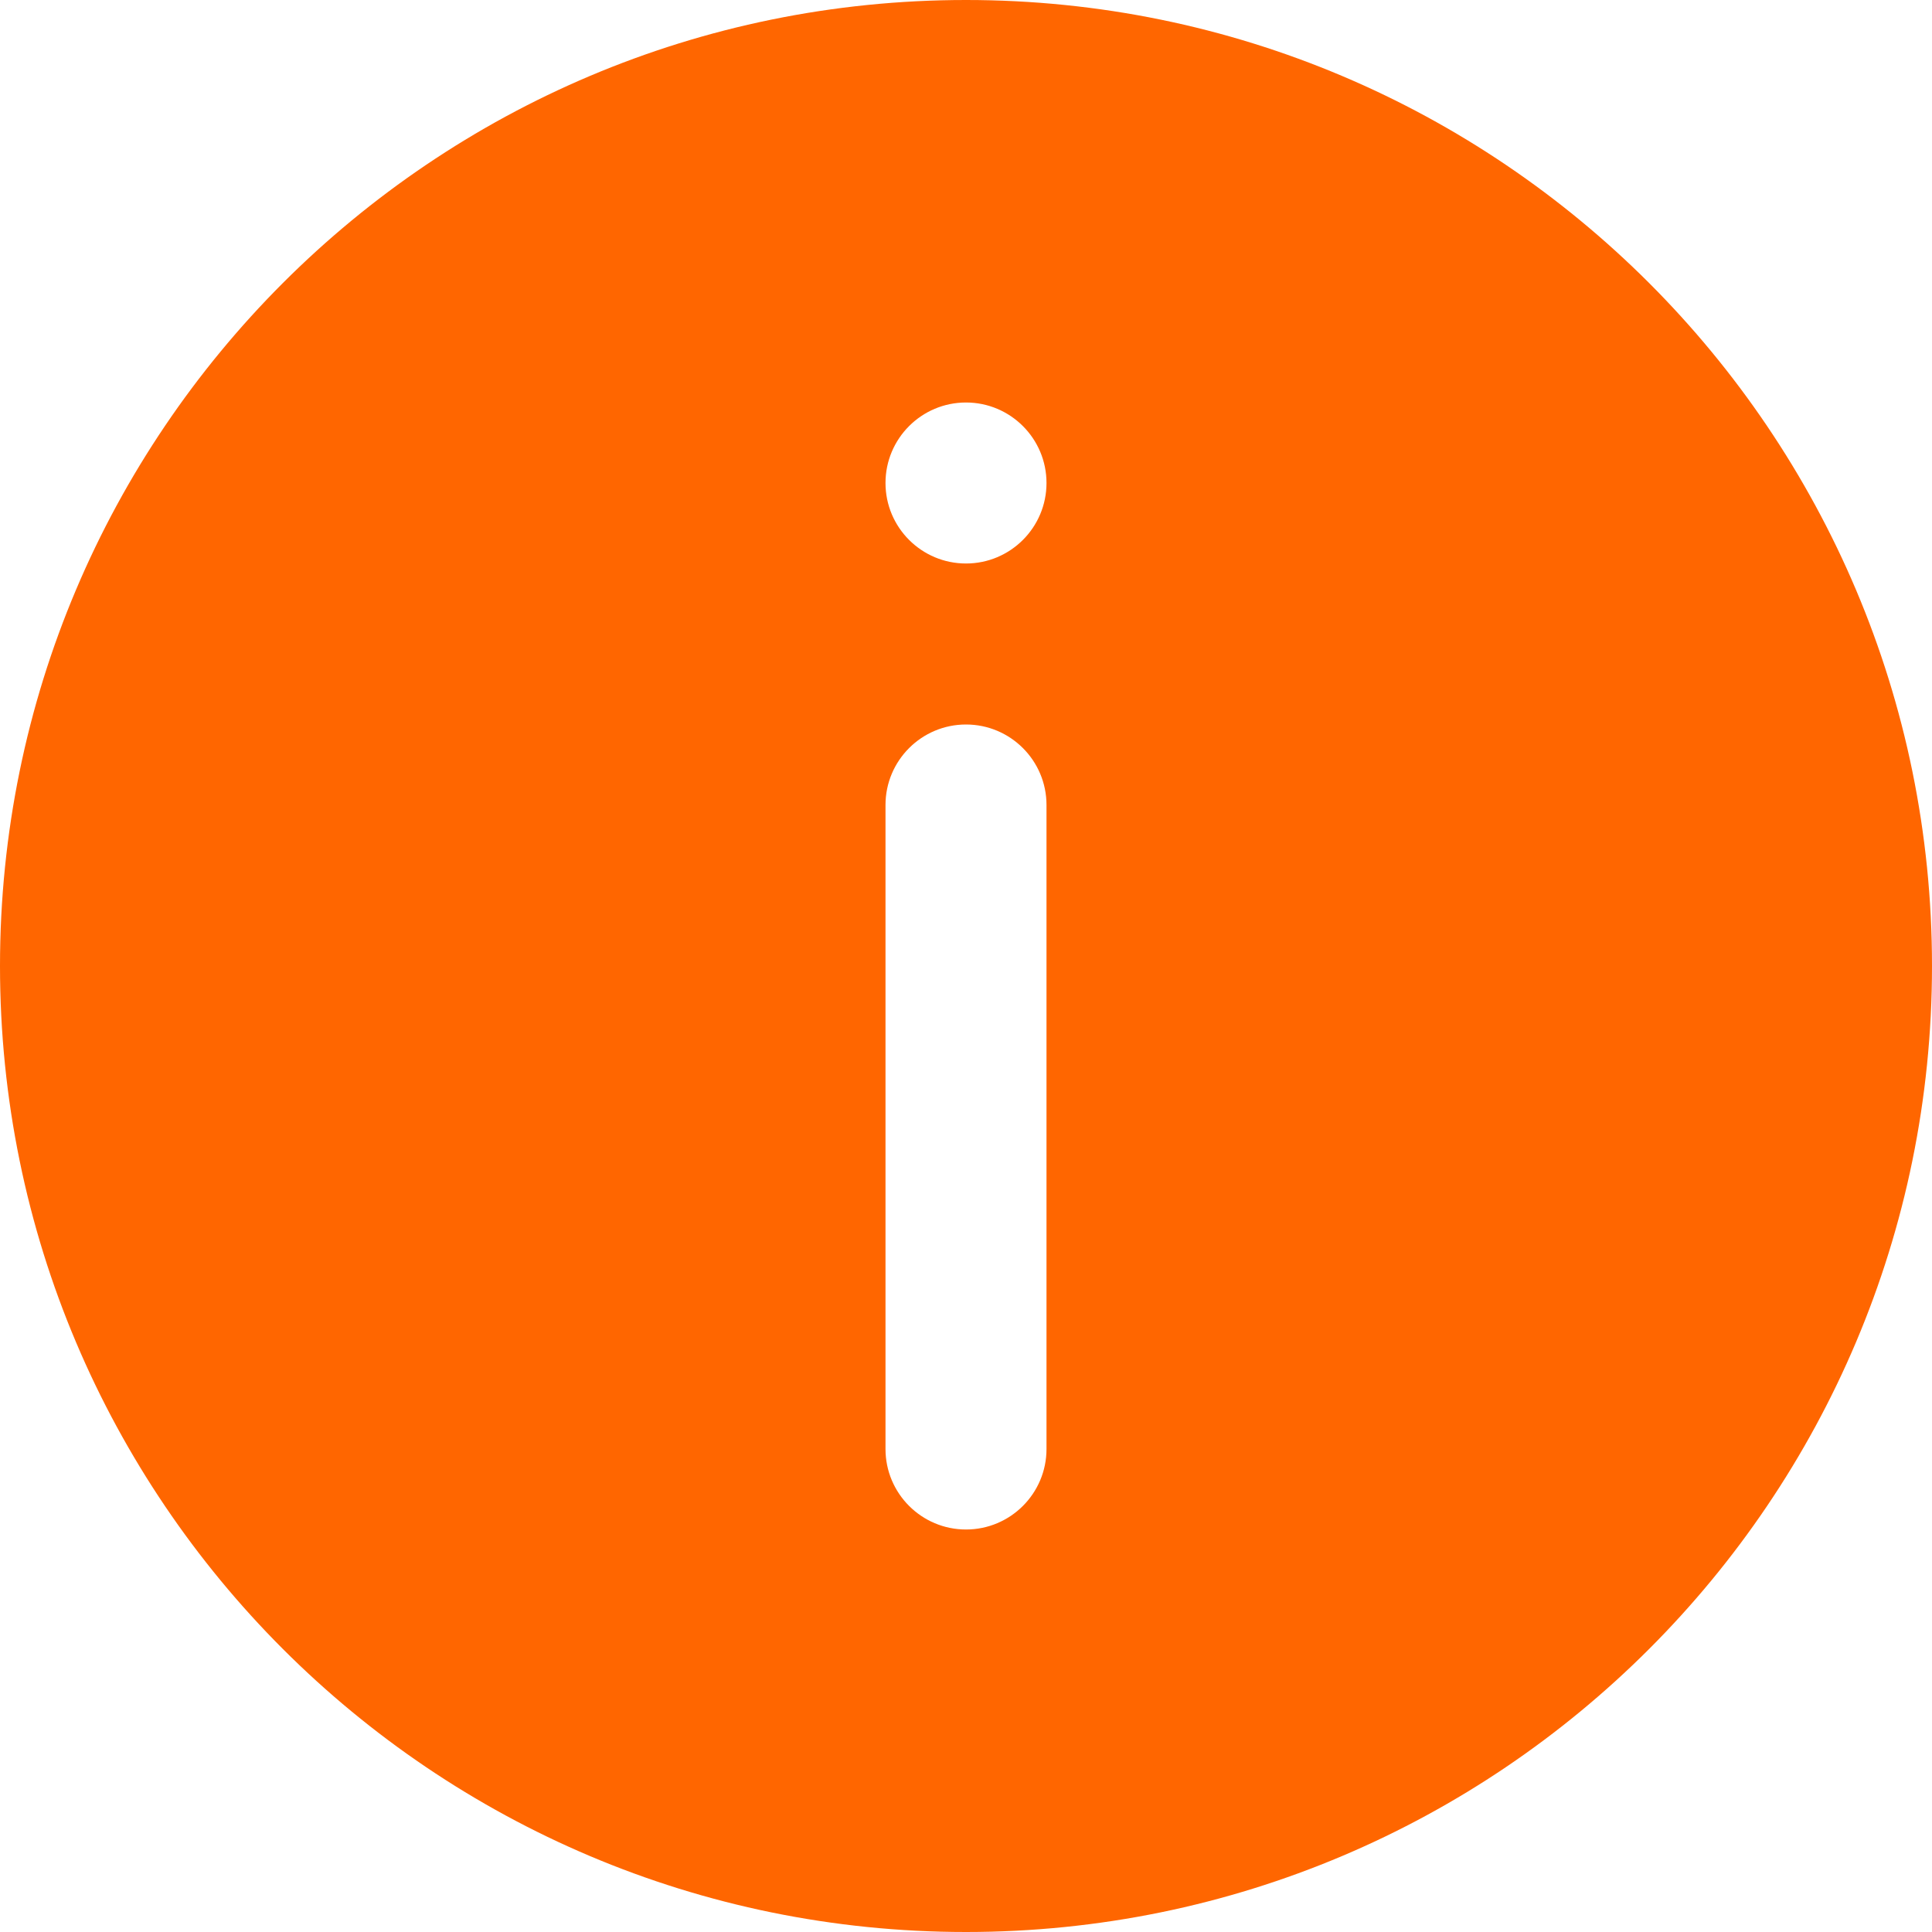
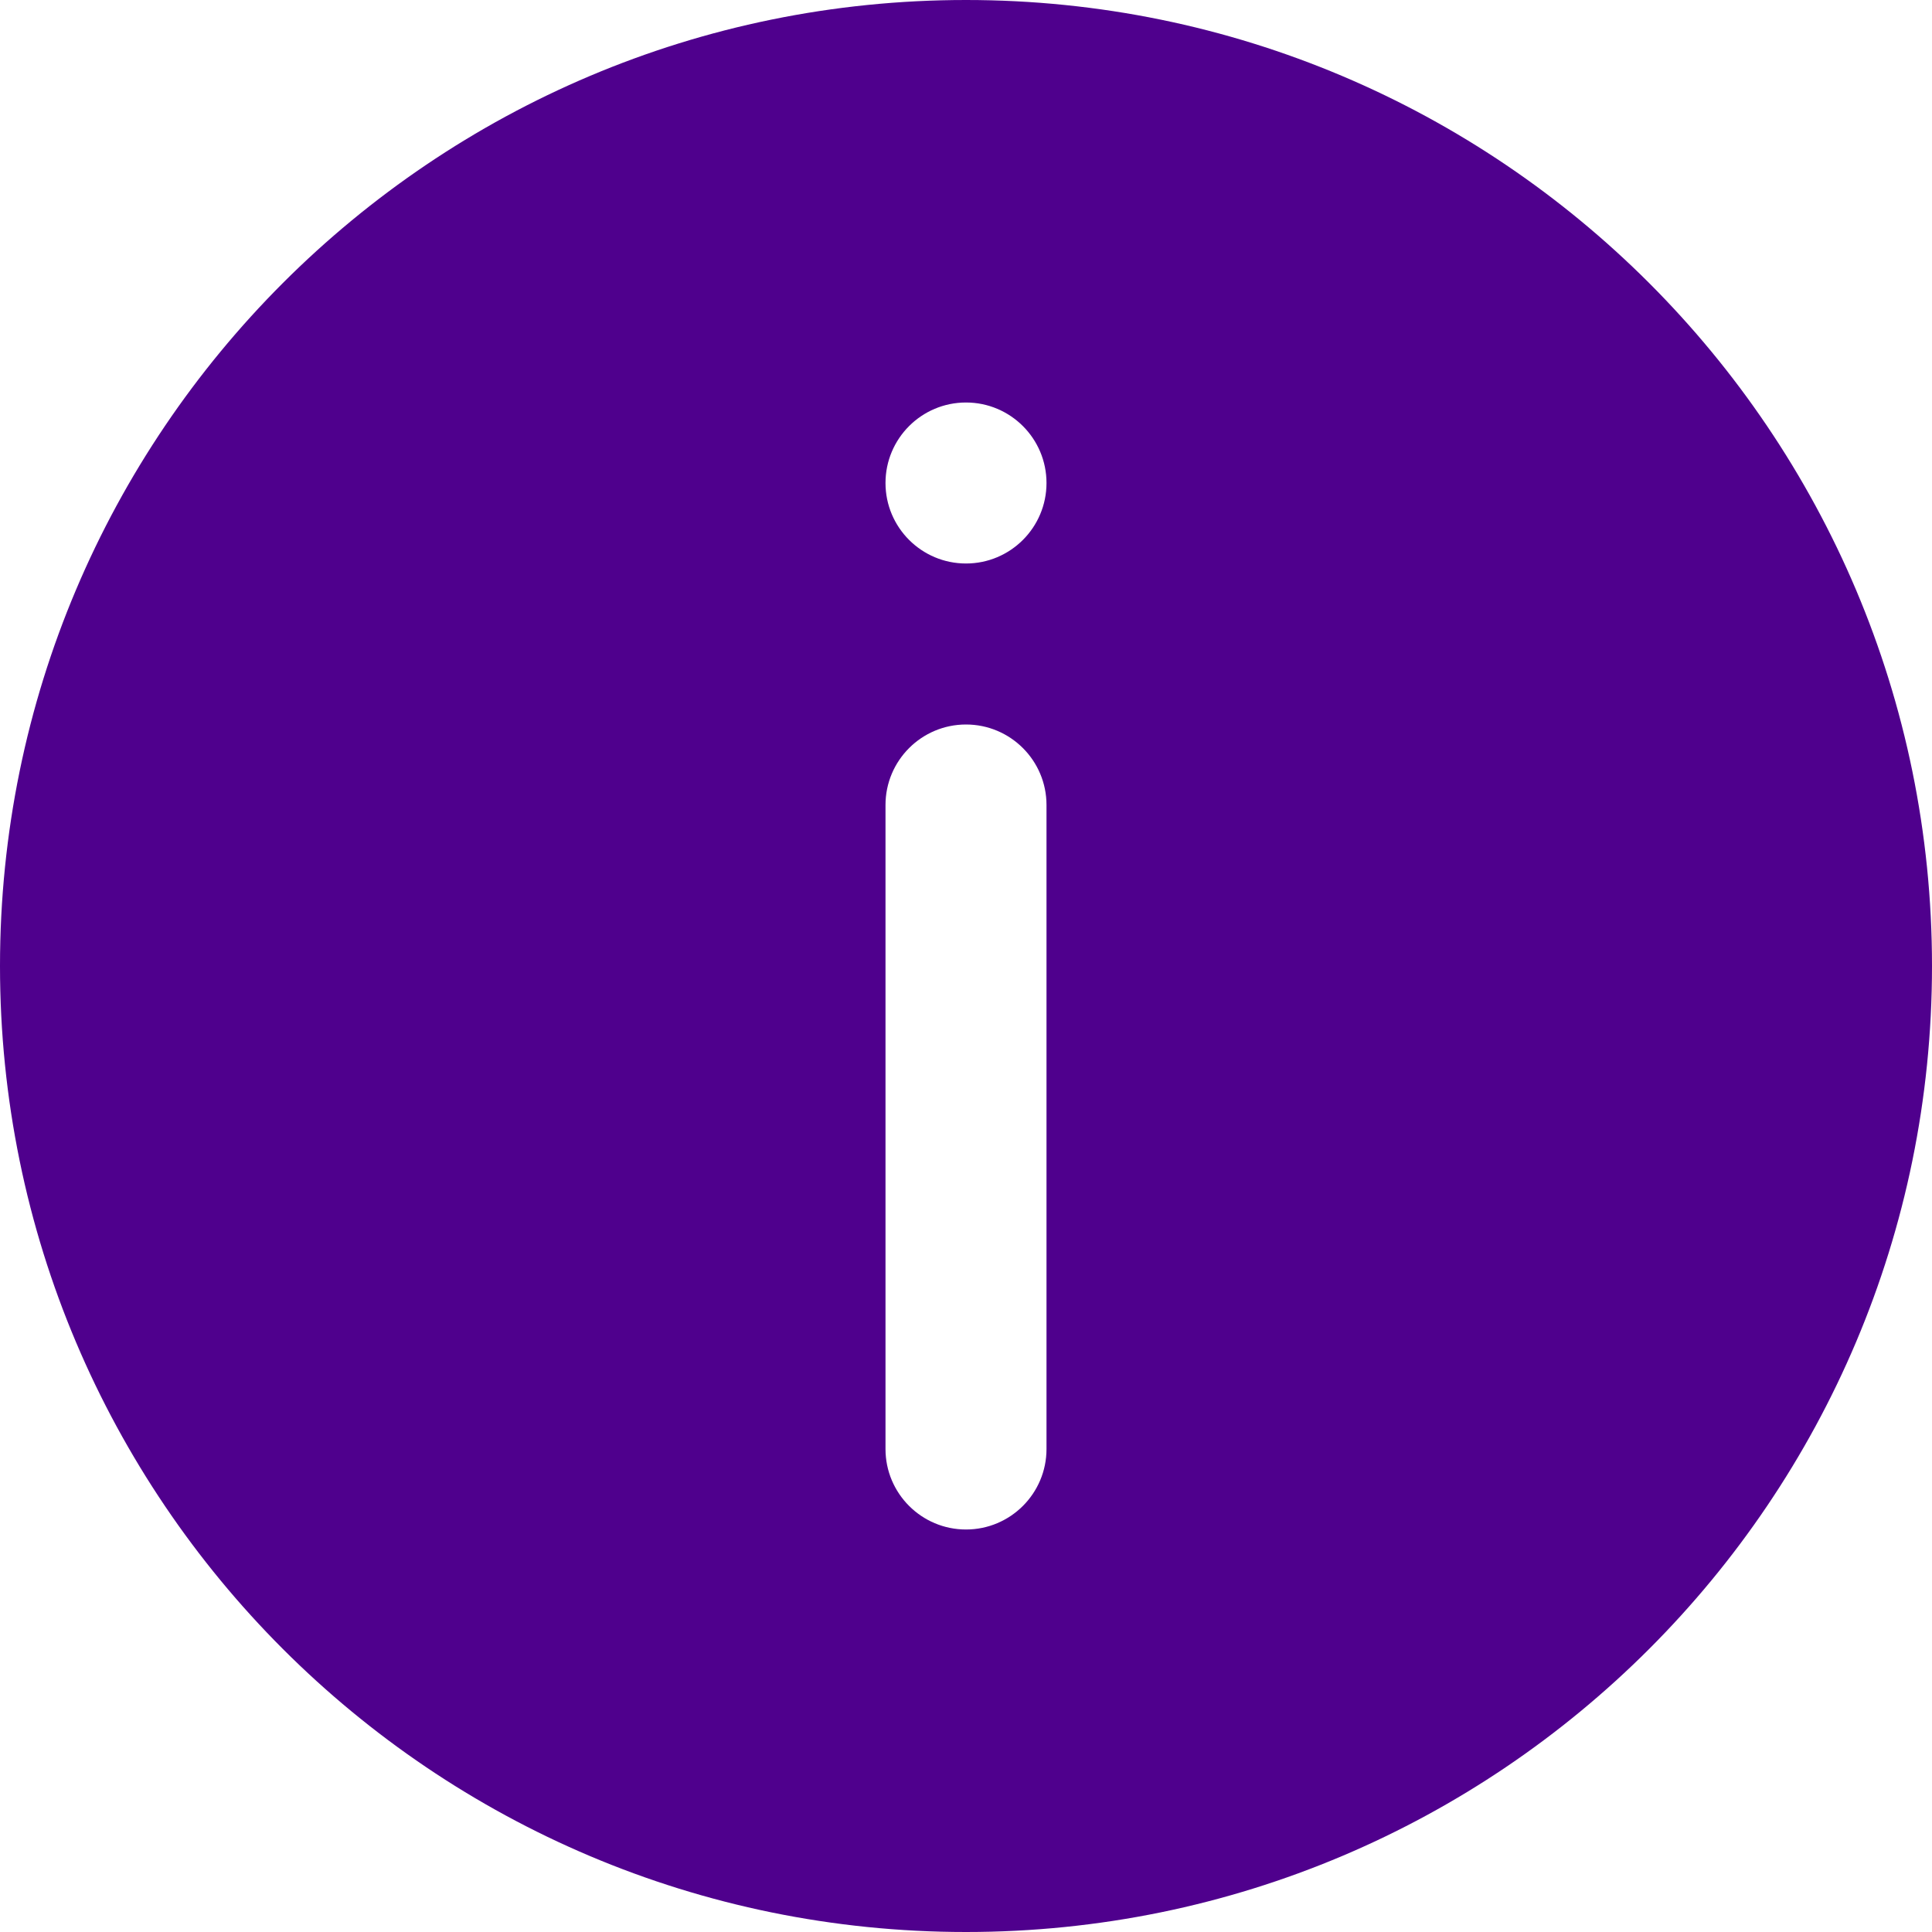
<svg xmlns="http://www.w3.org/2000/svg" width="24px" height="24px" viewBox="0 0 24 24" version="1.1">
  <defs>
    <linearGradient x1="100%" y1="50%" x2="0%" y2="50%" id="linearGradient-1">
-       <stop stop-color="#ff6600" offset="0%" />
-       <stop stop-color="#ff6600" offset="100%" />
+       <stop stop-color="#4f008d" offset="0%" />
+       <stop stop-color="#4f008d" offset="100%" />
    </linearGradient>
  </defs>
  <g id="Page-1" stroke="none" stroke-width="1" fill="none" fill-rule="evenodd">
    <g id="info" transform="translate(-3, -3)">
      <polygon id="Path" points="0 0 30 0 30 30 0 30" />
      <polygon id="Path" points="0 0 30 0 30 30 0 30" />
      <path d="M15,27 C8.373,27 3,21.627 3,15 C3,8.373 8.373,3 15,3 C21.627,3 27,8.373 27,15 C27,21.627 21.627,27 15,27 Z M15,8 C14.448,8 14,8.448 14,9 C14,9.552 14.448,10 15,10 C15.552,10 16,9.552 16,9 C16,8.448 15.552,8 15,8 Z M15,12 C14.448,12 14,12.448 14,13 L14,21 C14,21.552 14.448,22 15,22 C15.552,22 16,21.552 16,21 L16,13 C16,12.448 15.552,12 15,12 Z" id="Shape" fill="url(#linearGradient-1)" fill-rule="nonzero" />
    </g>
  </g>
</svg>
